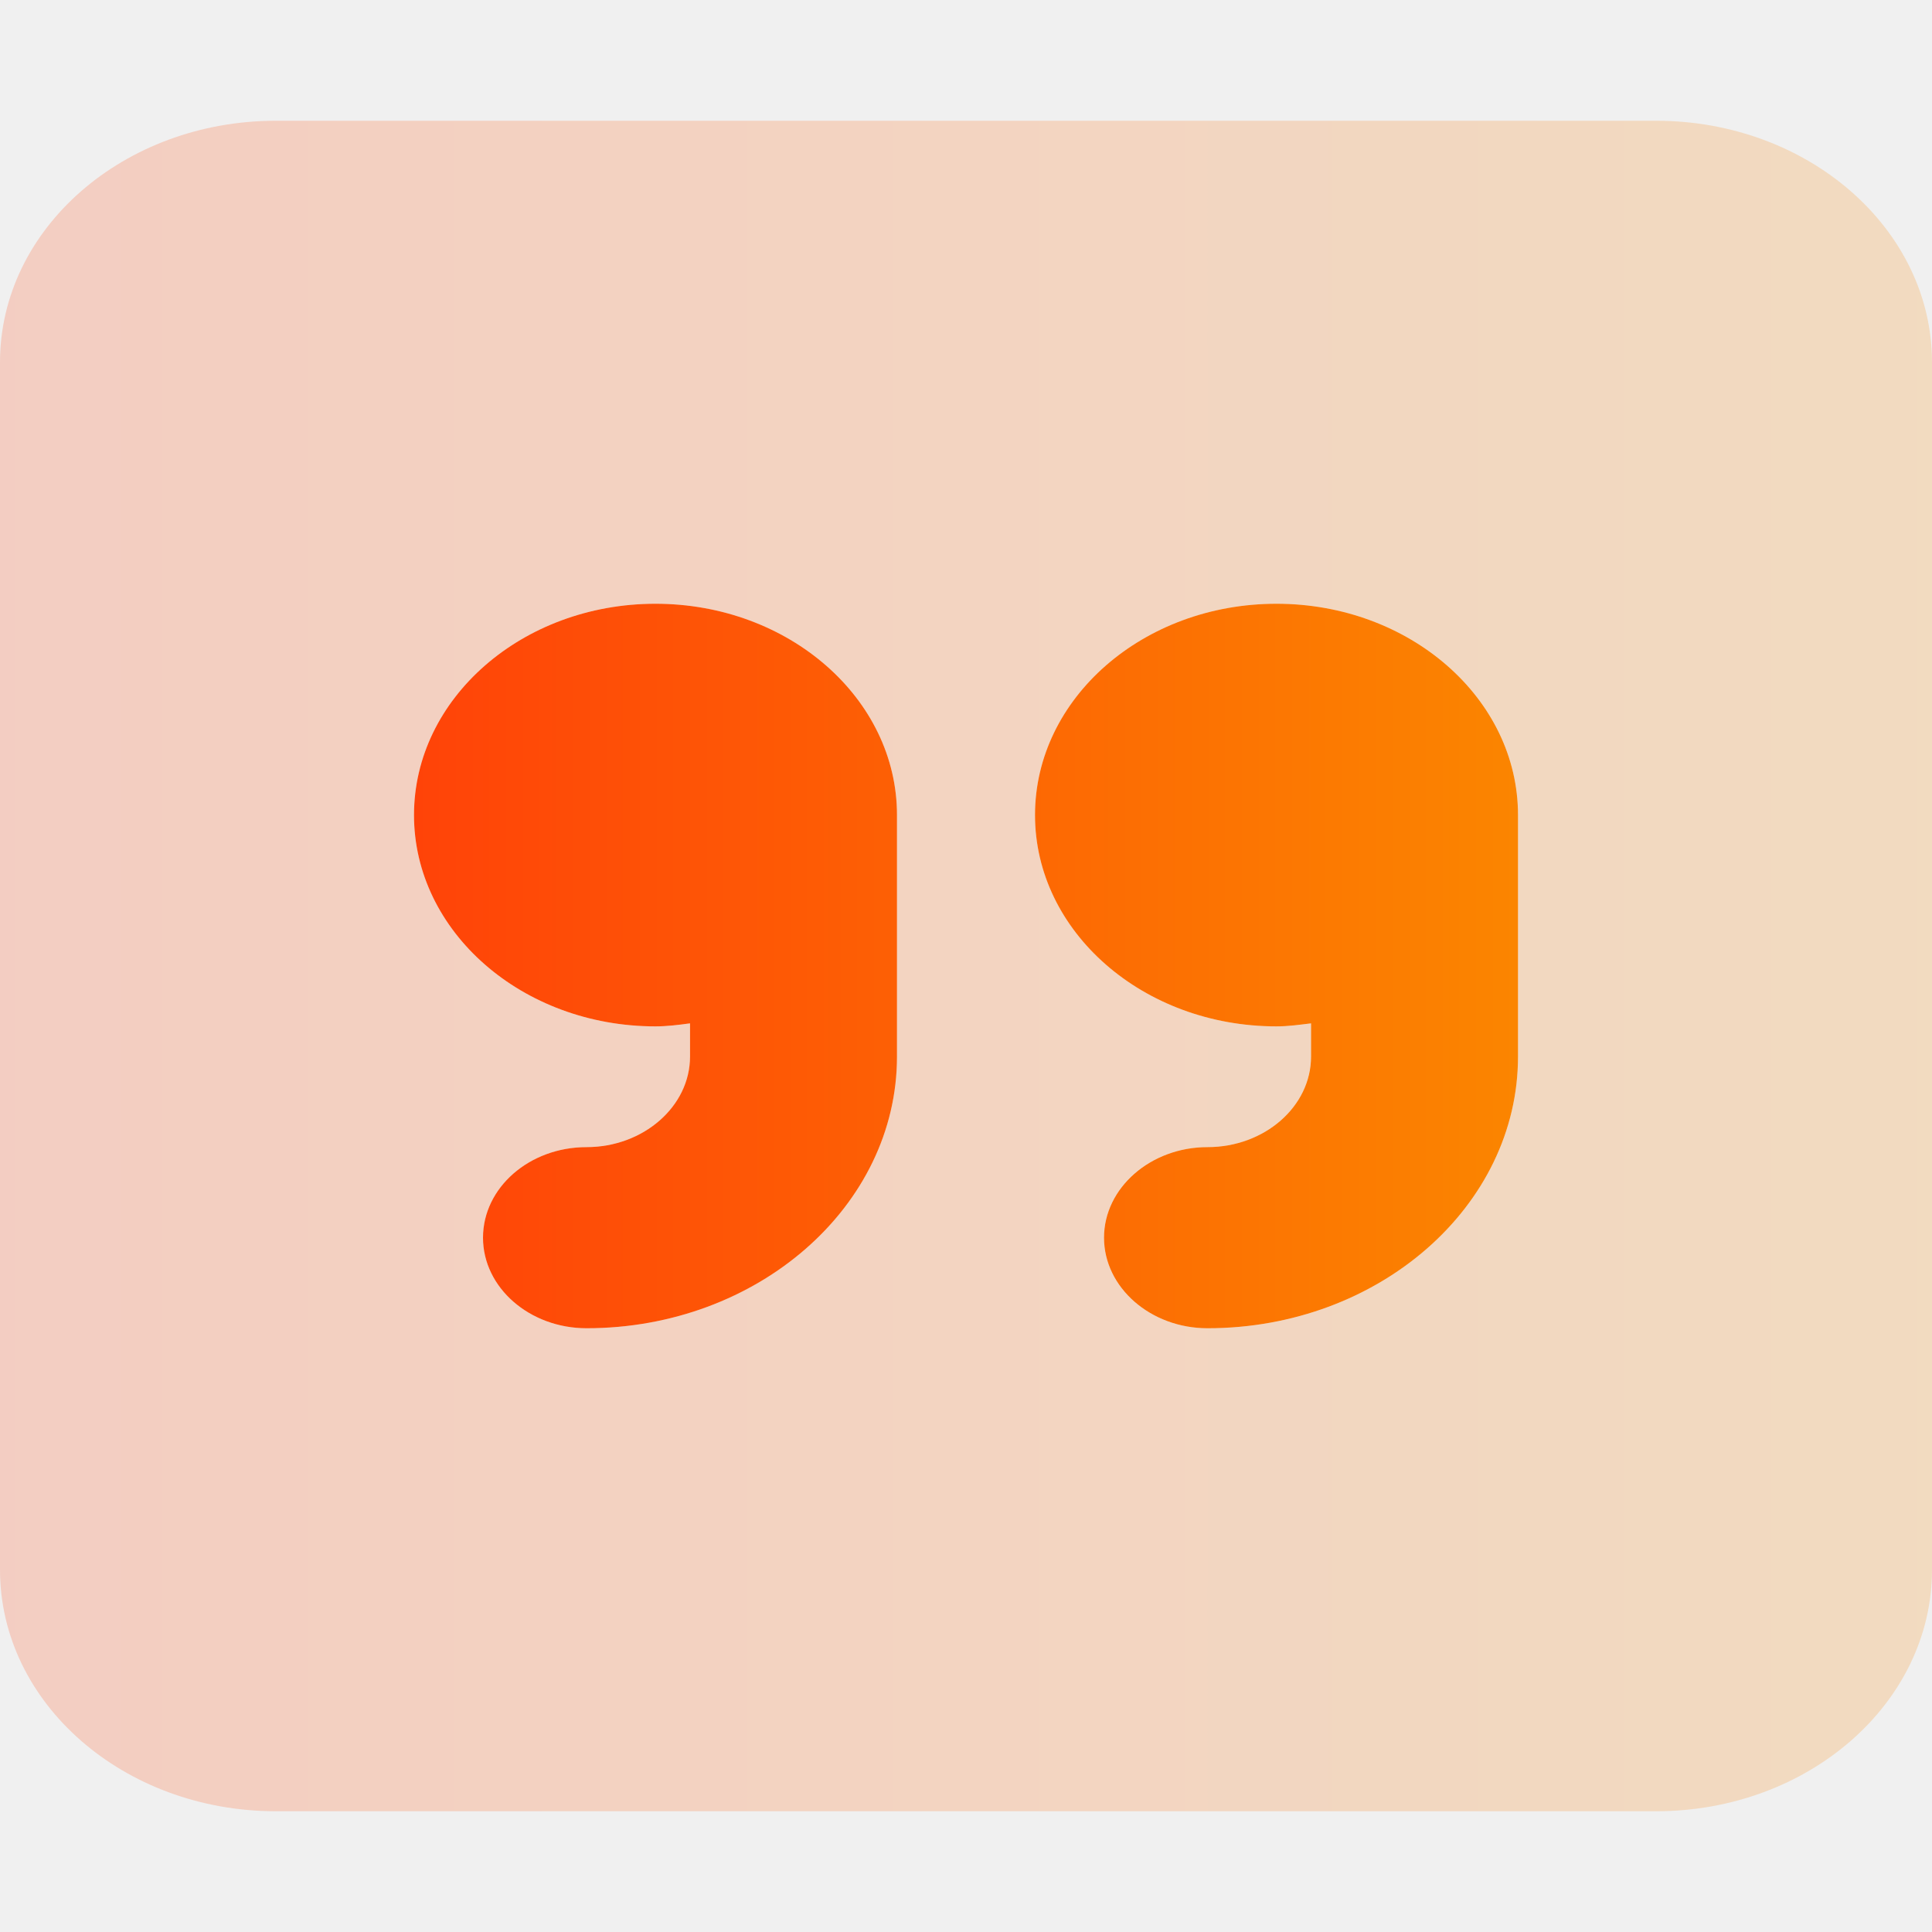
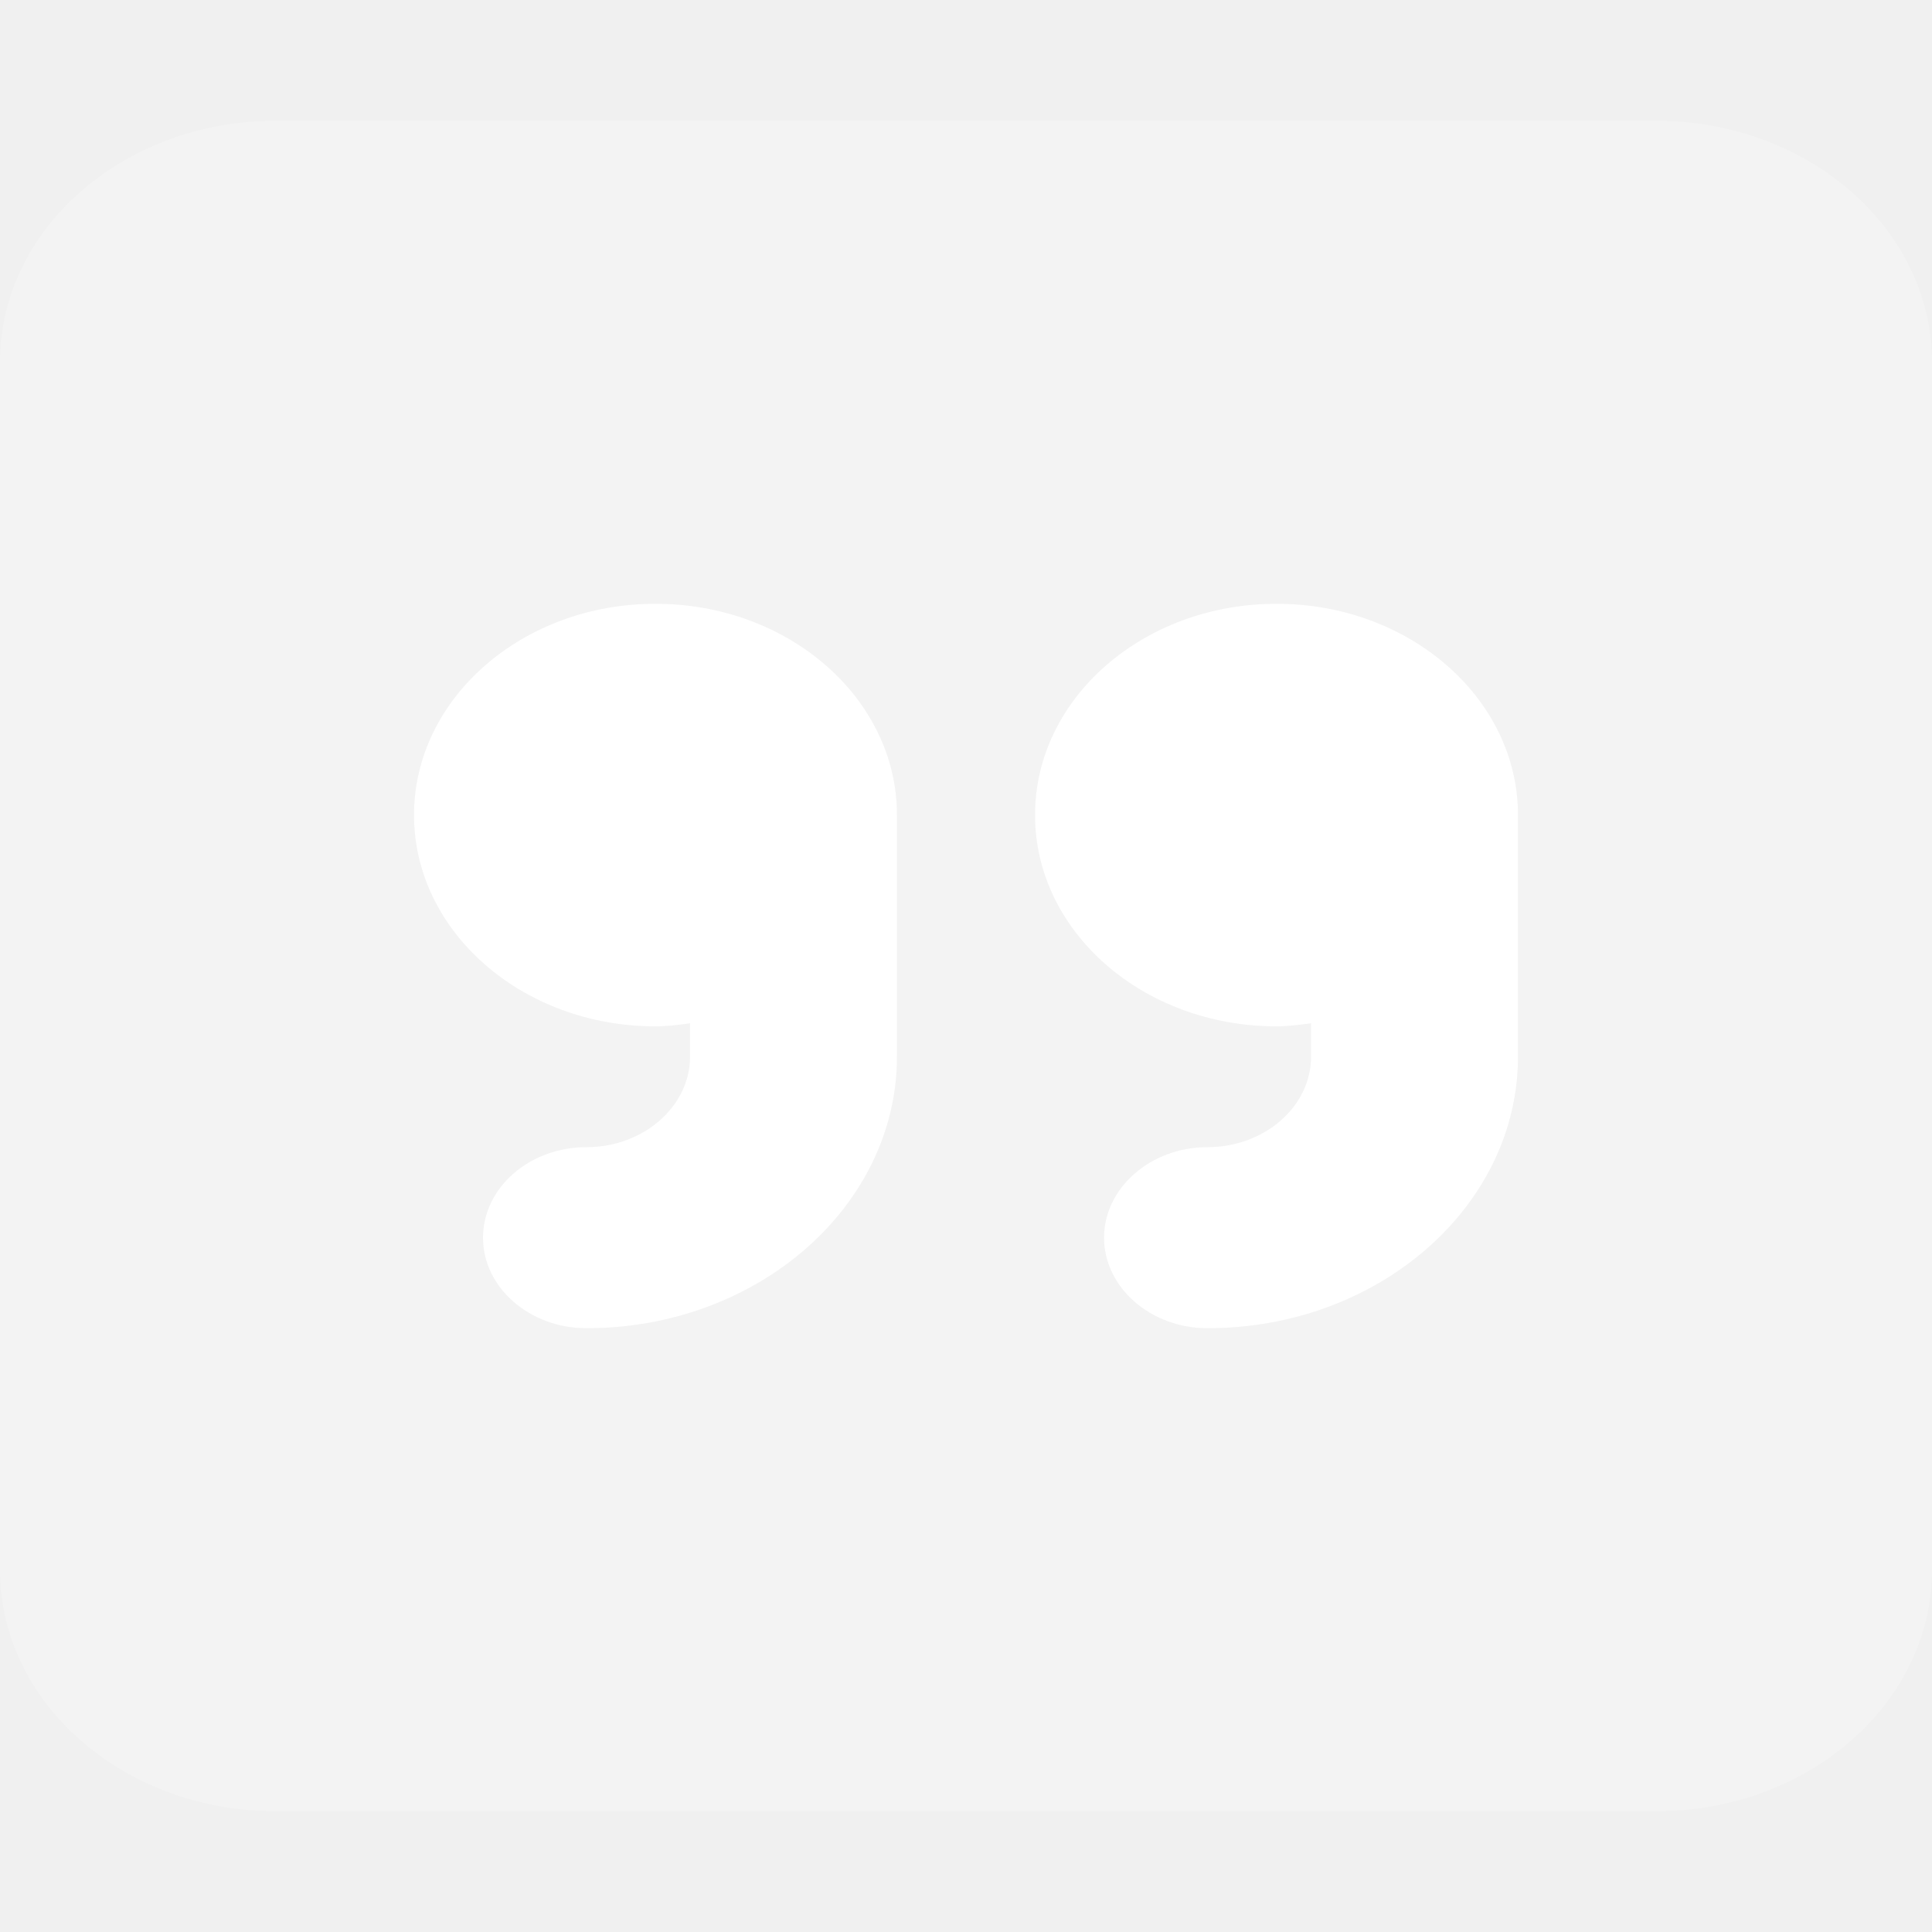
<svg xmlns="http://www.w3.org/2000/svg" width="32" height="32" viewBox="0 0 32 32" fill="none">
-   <path d="M10.857 10C8.65 10 6.857 11.569 6.857 13.5C6.857 15.431 8.65 17 10.857 17C11.05 17 11.243 16.975 11.429 16.95V17.5C11.429 18.325 10.657 19 9.715 19C8.768 19 8 19.672 8 20.5C8 21.328 8.772 22 9.715 22C12.55 22 14.857 19.981 14.857 17.5V13.5C14.857 11.569 13.065 10 10.857 10ZM21.143 10C18.934 10 17.143 11.567 17.143 13.5C17.143 15.433 18.934 17 21.143 17C21.339 17 21.526 16.973 21.715 16.95V17.5C21.715 18.327 20.945 19 20 19C19.057 19 18.286 19.675 18.286 20.5C18.286 21.325 19.057 22 20 22C22.836 22 25.143 19.981 25.143 17.5V13.5C25.143 11.569 23.35 10 21.143 10Z" fill="url(#paint0_linear_9117_29856)" />
-   <path opacity="0.2" d="M27.429 2H4.571C2.046 2 0 3.791 0 6V26C0 28.209 2.046 30 4.571 30H27.429C29.954 30 32 28.209 32 26V6C32 3.791 29.95 2 27.429 2ZM14.857 17.5C14.857 19.981 12.55 22 9.714 22C8.768 22 8 21.328 8 20.5C8 19.672 8.771 19 9.714 19C10.657 19 11.429 18.325 11.429 17.5V16.95C11.243 16.975 11.05 17 10.857 17C8.65 17 6.857 15.431 6.857 13.5C6.857 11.569 8.65 10 10.857 10C13.064 10 14.857 11.569 14.857 13.5V17.5ZM25.143 17.5C25.143 19.981 22.836 22 20 22C19.057 22 18.286 21.331 18.286 20.5C18.286 19.669 19.054 19 20 19C20.945 19 21.714 18.327 21.714 17.5V16.95C21.529 16.975 21.336 17 21.143 17C18.934 17 17.143 15.433 17.143 13.5C17.143 11.567 18.936 10 21.143 10C23.35 10 25.143 11.569 25.143 13.5V17.5Z" fill="url(#paint1_linear_9117_29856)" />
-   <defs>
-     <linearGradient id="paint0_linear_9117_29856" x1="6.857" y1="16" x2="25.143" y2="16" gradientUnits="userSpaceOnUse">
-       <stop stop-color="#FF4308" />
-       <stop offset="1" stop-color="#FB8500" />
-     </linearGradient>
-     <linearGradient id="paint1_linear_9117_29856" x1="0" y1="16" x2="32" y2="16" gradientUnits="userSpaceOnUse">
-       <stop stop-color="#FF4308" />
-       <stop offset="1" stop-color="#FB8500" />
-     </linearGradient>
-   </defs>
+   <path d="M10.857 10C8.65 10 6.857 11.569 6.857 13.5C6.857 15.431 8.65 17 10.857 17C11.05 17 11.243 16.975 11.429 16.95V17.5C11.429 18.325 10.657 19 9.715 19C8.768 19 8 19.672 8 20.5C8 21.328 8.772 22 9.715 22C12.55 22 14.857 19.981 14.857 17.5V13.5C14.857 11.569 13.065 10 10.857 10ZM21.143 10C18.934 10 17.143 11.567 17.143 13.5C17.143 15.433 18.934 17 21.143 17C21.339 17 21.526 16.973 21.715 16.95V17.5C21.715 18.327 20.945 19 20 19C19.057 19 18.286 19.675 18.286 20.5C18.286 21.325 19.057 22 20 22C22.836 22 25.143 19.981 25.143 17.5V13.5C25.143 11.569 23.35 10 21.143 10Z" fill="white" />
+   <path opacity="0.2" d="M27.429 2H4.571C2.046 2 0 3.791 0 6V26C0 28.209 2.046 30 4.571 30H27.429C29.954 30 32 28.209 32 26V6C32 3.791 29.95 2 27.429 2ZM14.857 17.5C14.857 19.981 12.55 22 9.714 22C8.768 22 8 21.328 8 20.5C8 19.672 8.771 19 9.714 19C10.657 19 11.429 18.325 11.429 17.5V16.95C11.243 16.975 11.05 17 10.857 17C8.65 17 6.857 15.431 6.857 13.5C6.857 11.569 8.65 10 10.857 10C13.064 10 14.857 11.569 14.857 13.5V17.5ZM25.143 17.5C25.143 19.981 22.836 22 20 22C19.057 22 18.286 21.331 18.286 20.5C18.286 19.669 19.054 19 20 19C20.945 19 21.714 18.327 21.714 17.5V16.95C21.529 16.975 21.336 17 21.143 17C18.934 17 17.143 15.433 17.143 13.5C17.143 11.567 18.936 10 21.143 10C23.35 10 25.143 11.569 25.143 13.5V17.5Z" fill="white" />
</svg>
